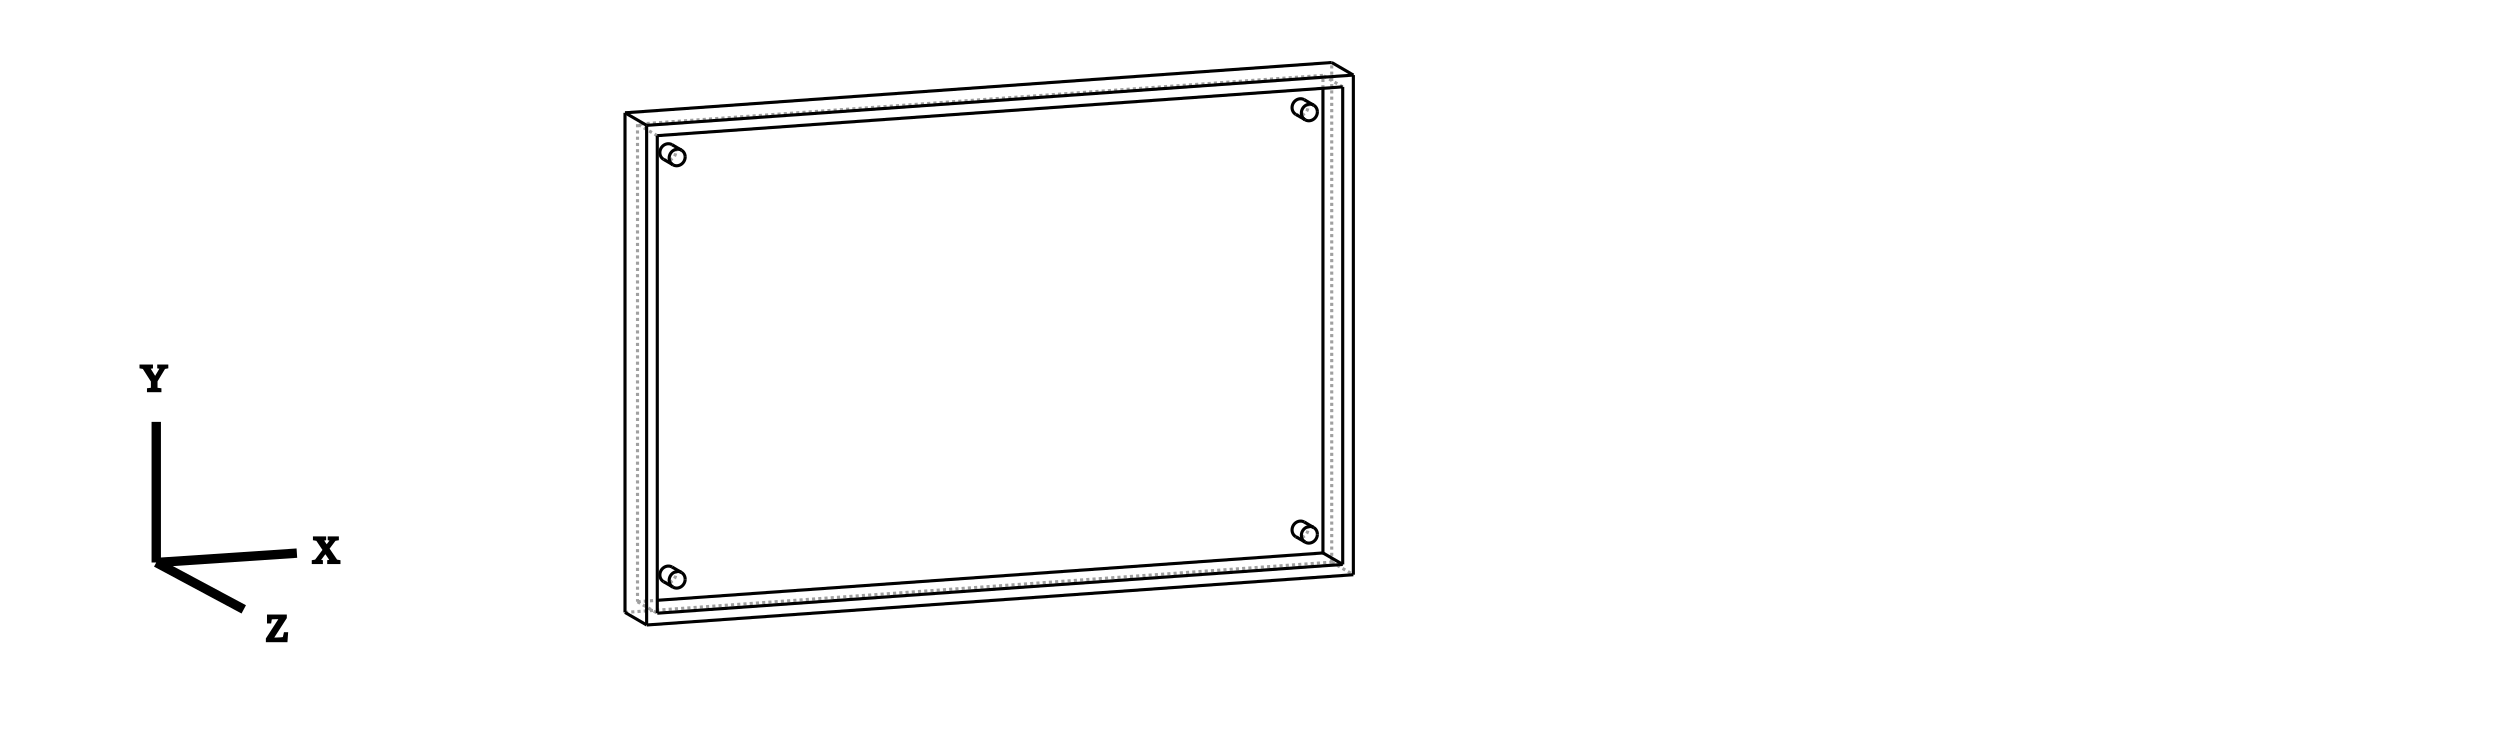
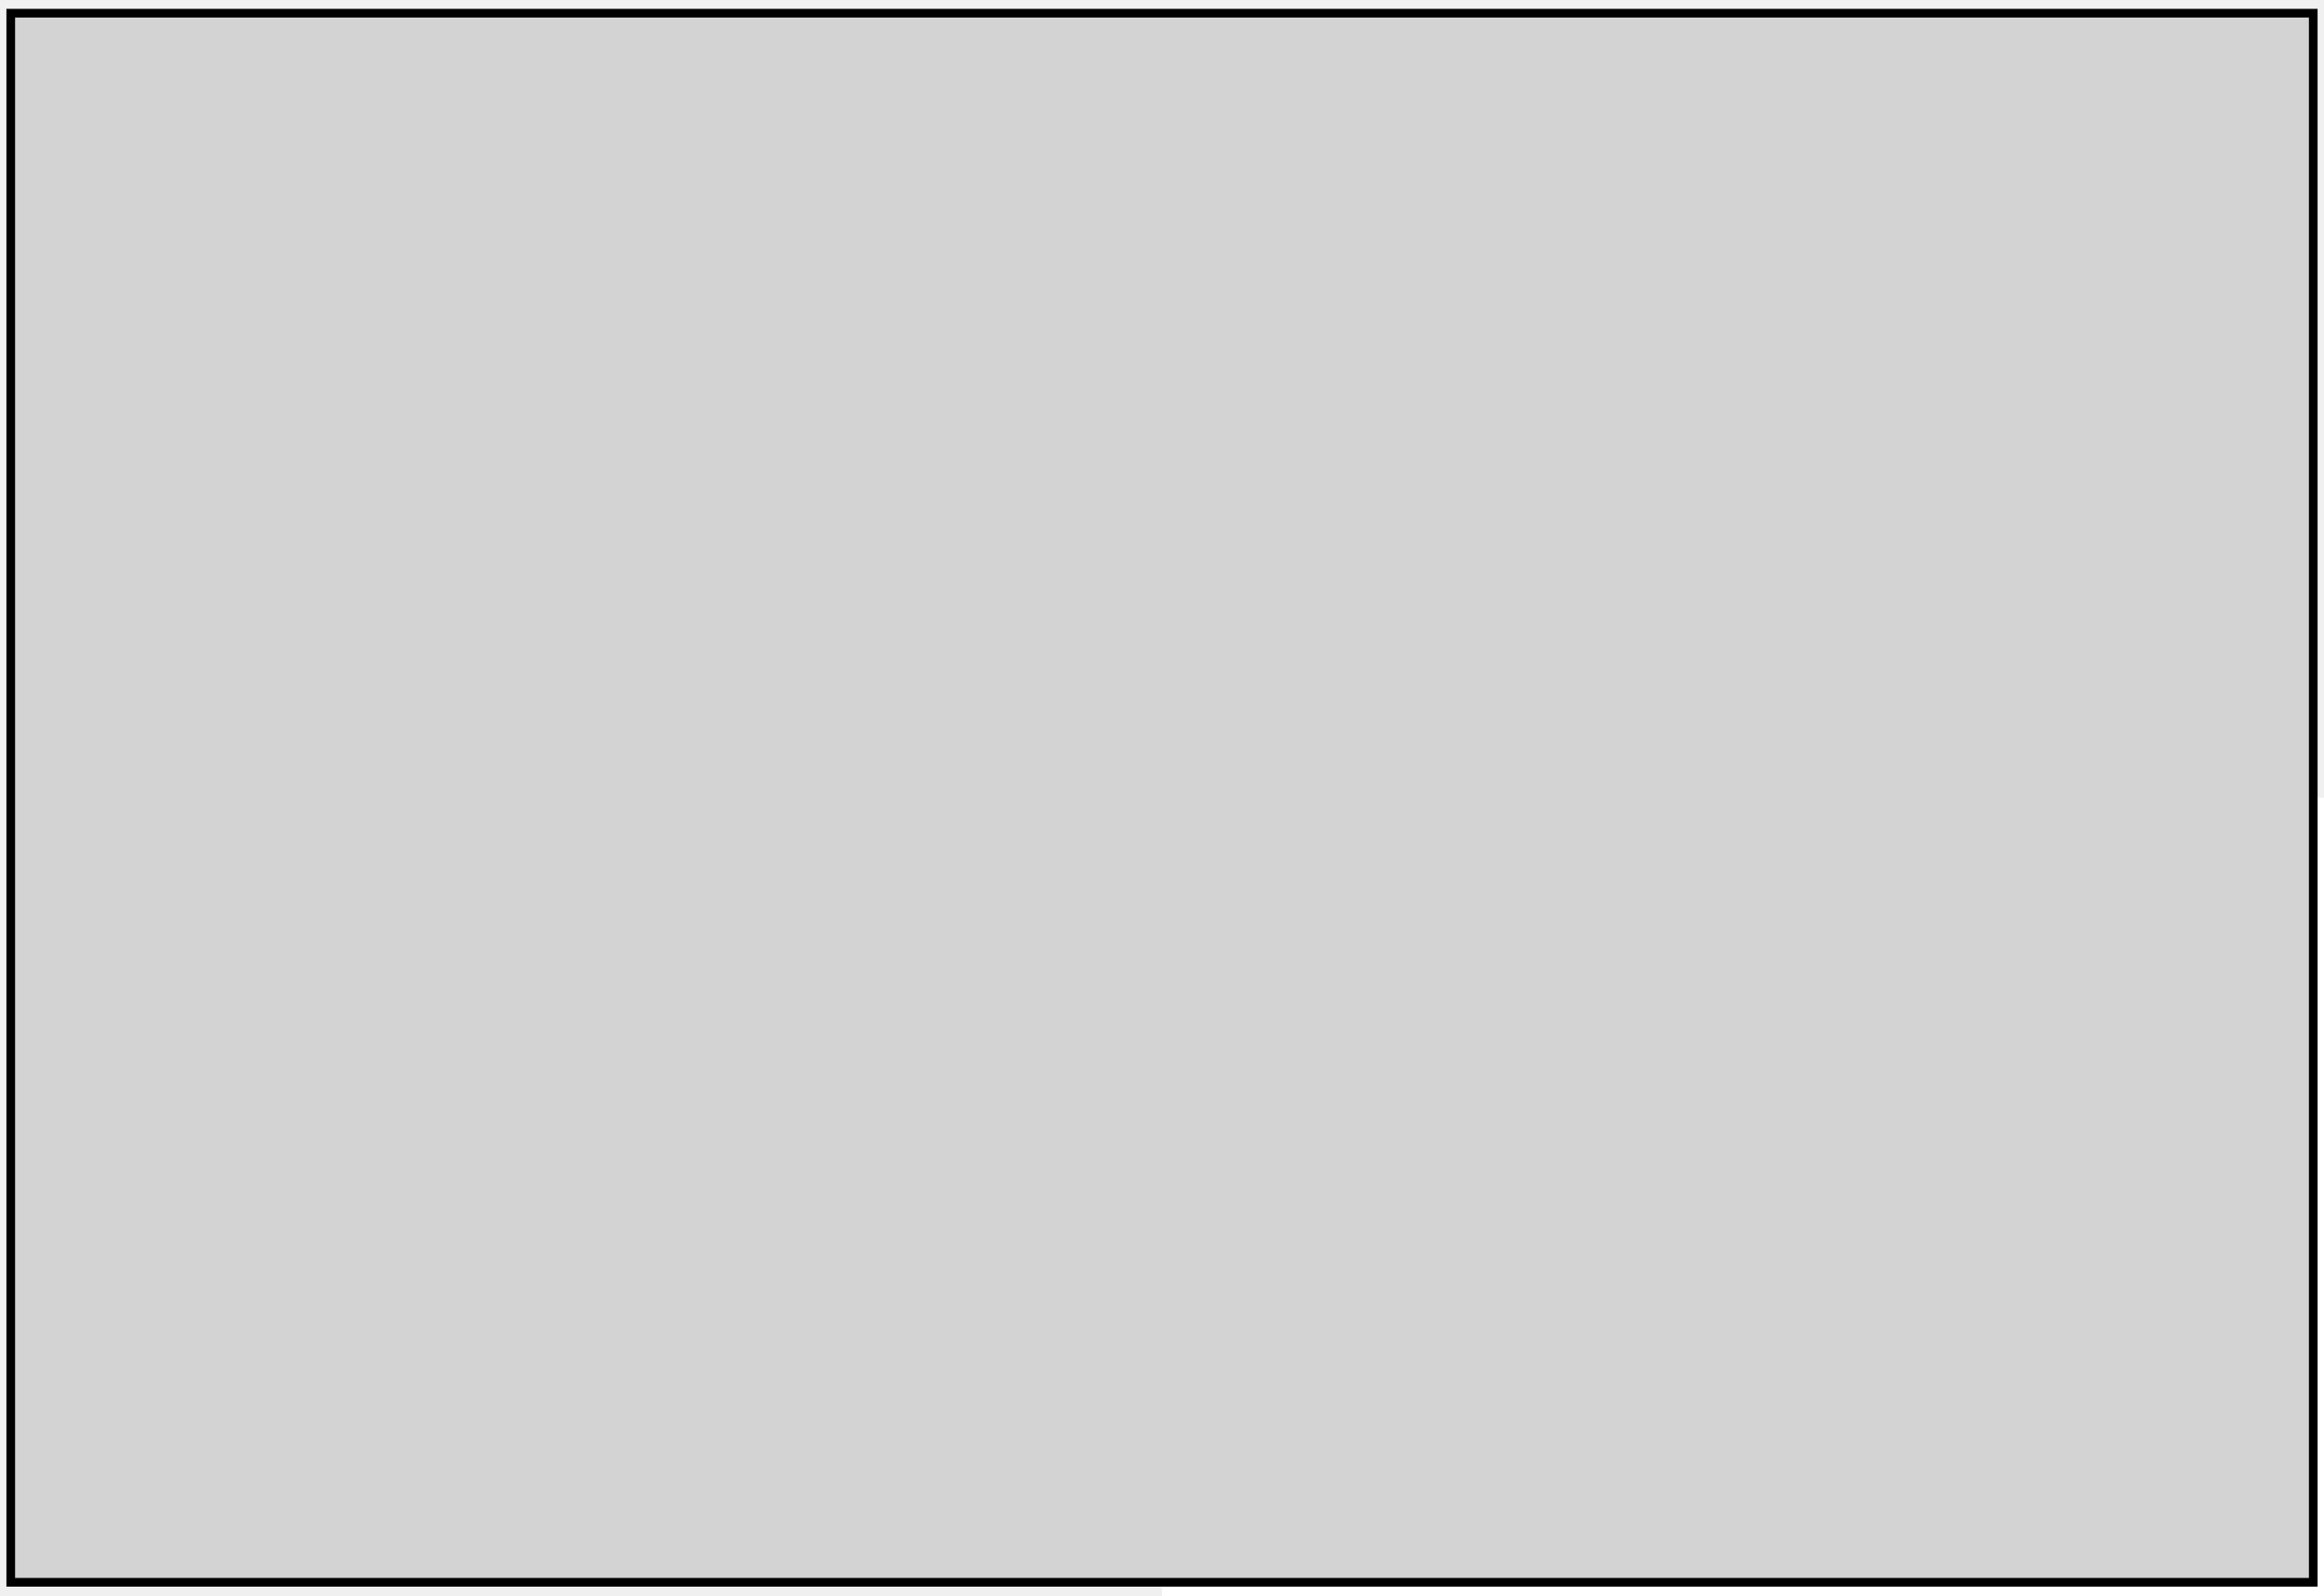
- <svg xmlns="http://www.w3.org/2000/svg" width="800.0" height="240.0">
+ <svg xmlns="http://www.w3.org/2000/svg" width="134mm" height="92mm" viewBox="-67 -46 134 92" version="1.1">
  <defs>
    <style>
      .cq-bg { fill: #ffffff; }
      @media (prefers-color-scheme: dark) {
        .cq-bg { fill: #0d1117; }
+         /* CadQuery SVG selectors */
        g[stroke="rgb(0,0,0)"] { stroke: #c9d1d9 !important; }
        g[stroke="rgb(160,160,160)"] { stroke: #484f58 !important; }
+         /* OpenSCAD SVG selectors */
+         path { stroke: #c9d1d9 !important; }
+         polygon { stroke: #c9d1d9 !important; fill: #161b22 !important; }
+         /* Common selectors */
        line { stroke: #c9d1d9 !important; }
        text { stroke: #c9d1d9 !important; fill: #c9d1d9 !important; }
      }
    </style>
  </defs>
-   <rect width="800.0" height="240.0" class="cq-bg" />
-   <g transform="scale(1.804785, -1.804785)   translate(173.4699,-59.83513)" stroke-width="0.554" fill="none">
-     <g stroke="rgb(160,160,160)" fill="none" stroke-dasharray="0.554,0.554">
-       <path d="M-62.653,-48.753 L62.653,-39.837 " />
-       <path d="M62.653,-39.837 L66.489,-42.065 " />
-       <path d="M62.653,-39.837 L62.653,48.753 " />
-       <path d="M-60.435,-46.853 L-56.93,-46.603 " />
-       <path d="M-60.435,-46.853 L-56.93,-48.889 " />
-       <path d="M61.096,44.184 L61.096,46.469 " />
-       <path d="M64.601,44.433 L61.096,46.469 " />
-       <path d="M61.096,46.469 L-60.435,37.821 " />
-       <path d="M-56.93,35.785 L-60.435,37.821 " />
-       <path d="M-60.435,37.821 L-60.435,-46.853 " />
-       <path d="M58.453,40.955 L58.45,41.047 L58.442,41.139 L58.428,41.229 L58.408,41.318 L58.383,41.405 L58.353,41.49 L58.317,41.573 L58.277,41.652 L58.231,41.729 L58.181,41.802 L58.126,41.871 L58.066,41.936 L58.003,41.997 L57.936,42.053 L57.865,42.104 L57.791,42.151 " />
-       <path d="M56.284,39.557 L56.365,39.513 L56.45,39.476 L56.537,39.444 L56.626,39.419 L56.717,39.4 L56.81,39.388 L56.903,39.382 L56.997,39.383 L57.092,39.39 L57.186,39.404 L57.279,39.424 L57.372,39.45 L57.462,39.483 L57.551,39.522 L57.638,39.567 L57.722,39.617 L57.803,39.673 L57.881,39.734 L57.955,39.8 L58.024,39.871 L58.09,39.946 L58.15,40.025 L58.206,40.108 L58.257,40.194 L58.302,40.283 L58.342,40.375 L58.375,40.469 L58.403,40.564 L58.425,40.661 L58.441,40.759 L58.45,40.857 L58.453,40.955 " />
-       <path d="M-53.639,32.978 L-53.642,33.071 L-53.651,33.162 L-53.665,33.253 L-53.684,33.342 L-53.709,33.429 L-53.74,33.514 L-53.775,33.596 L-53.816,33.676 L-53.862,33.752 L-53.912,33.825 L-53.967,33.894 L-54.026,33.959 L-54.09,34.02 L-54.157,34.077 L-54.228,34.128 L-54.302,34.174 " />
-       <path d="M-55.809,31.58 L-55.727,31.537 L-55.643,31.499 L-55.556,31.468 L-55.466,31.443 L-55.375,31.424 L-55.283,31.412 L-55.189,31.406 L-55.095,31.406 L-55.001,31.414 L-54.907,31.427 L-54.813,31.448 L-54.721,31.474 L-54.63,31.507 L-54.541,31.546 L-54.455,31.59 L-54.371,31.641 L-54.29,31.697 L-54.212,31.758 L-54.138,31.824 L-54.068,31.895 L-54.003,31.97 L-53.942,32.049 L-53.886,32.132 L-53.836,32.218 L-53.791,32.307 L-53.751,32.399 L-53.717,32.492 L-53.689,32.588 L-53.668,32.685 L-53.652,32.782 L-53.643,32.88 L-53.639,32.978 " />
-       <path d="M58.453,-33.928 L58.45,-33.836 L58.442,-33.744 L58.428,-33.653 L58.408,-33.564 L58.383,-33.477 L58.353,-33.392 L58.317,-33.31 L58.277,-33.23 L58.231,-33.154 L58.181,-33.081 L58.126,-33.012 L58.066,-32.947 L58.003,-32.886 L57.936,-32.83 L57.865,-32.778 L57.791,-32.732 " />
-       <path d="M56.284,-35.326 L56.365,-35.369 L56.45,-35.407 L56.537,-35.438 L56.626,-35.463 L56.717,-35.482 L56.81,-35.495 L56.903,-35.5 L56.997,-35.5 L57.092,-35.493 L57.186,-35.479 L57.279,-35.459 L57.372,-35.432 L57.462,-35.399 L57.551,-35.361 L57.638,-35.316 L57.722,-35.266 L57.803,-35.21 L57.881,-35.149 L57.955,-35.082 L58.024,-35.012 L58.09,-34.936 L58.15,-34.857 L58.206,-34.774 L58.257,-34.688 L58.302,-34.599 L58.342,-34.508 L58.375,-34.414 L58.403,-34.318 L58.425,-34.222 L58.441,-34.124 L58.45,-34.026 L58.453,-33.928 " />
-       <path d="M-53.639,-41.904 L-53.642,-41.812 L-53.651,-41.72 L-53.665,-41.63 L-53.684,-41.541 L-53.709,-41.454 L-53.74,-41.369 L-53.775,-41.286 L-53.816,-41.207 L-53.862,-41.13 L-53.912,-41.057 L-53.967,-40.988 L-54.026,-40.923 L-54.09,-40.862 L-54.157,-40.806 L-54.228,-40.755 L-54.302,-40.708 " />
-       <path d="M-55.809,-43.302 L-55.727,-43.346 L-55.643,-43.383 L-55.556,-43.415 L-55.466,-43.44 L-55.375,-43.459 L-55.283,-43.471 L-55.189,-43.477 L-55.095,-43.476 L-55.001,-43.469 L-54.907,-43.455 L-54.813,-43.435 L-54.721,-43.409 L-54.63,-43.376 L-54.541,-43.337 L-54.455,-43.292 L-54.371,-43.242 L-54.29,-43.186 L-54.212,-43.125 L-54.138,-43.059 L-54.068,-42.988 L-54.003,-42.913 L-53.942,-42.834 L-53.886,-42.751 L-53.836,-42.665 L-53.791,-42.576 L-53.751,-42.484 L-53.717,-42.39 L-53.689,-42.295 L-53.668,-42.198 L-53.652,-42.1 L-53.643,-42.002 L-53.639,-41.904 " />
-     </g>
-     <g stroke="rgb(0,0,0)" fill="none">
-       <path d="M-62.653,-48.753 L-58.818,-50.981 " />
-       <path d="M-62.653,-48.753 L-62.653,39.837 " />
-       <path d="M-58.818,37.609 L-62.653,39.837 " />
-       <path d="M-58.818,-50.981 L-58.818,37.609 " />
-       <path d="M-58.818,-50.981 L66.489,-42.065 " />
-       <path d="M-62.653,39.837 L62.653,48.753 " />
-       <path d="M-58.818,37.609 L66.489,46.526 " />
-       <path d="M66.489,46.526 L62.653,48.753 " />
-       <path d="M66.489,-42.065 L66.489,46.526 " />
-       <path d="M64.601,-40.241 L-56.93,-48.889 " />
-       <path d="M64.601,-40.241 L64.601,44.433 " />
-       <path d="M64.601,44.433 L-56.93,35.785 " />
-       <path d="M-56.93,-48.889 L-56.93,35.785 " />
-       <path d="M64.601,-40.241 L61.096,-38.205 " />
-       <path d="M-56.93,-46.603 L61.096,-38.205 " />
-       <path d="M61.096,-38.205 L61.096,44.184 " />
-       <path d="M60.105,39.995 L60.102,40.088 L60.094,40.179 L60.08,40.27 L60.06,40.359 L60.035,40.446 L60.005,40.531 L59.969,40.613 L59.928,40.693 L59.883,40.769 L59.832,40.842 L59.777,40.911 L59.718,40.976 L59.655,41.037 L59.587,41.093 L59.517,41.145 L59.443,41.191 " />
-       <path d="M59.443,41.191 L59.383,41.224 L59.321,41.253 L59.259,41.28 L59.194,41.302 L59.129,41.322 L59.062,41.338 L58.995,41.35 L58.926,41.359 L58.858,41.365 L58.789,41.366 L58.719,41.365 L58.65,41.36 L58.58,41.351 L58.511,41.339 L58.442,41.323 L58.374,41.304 L58.307,41.281 L58.241,41.255 L58.175,41.226 L58.111,41.194 L58.048,41.158 L57.987,41.12 L57.928,41.078 L57.87,41.034 L57.814,40.987 L57.761,40.937 L57.709,40.885 L57.66,40.83 L57.614,40.773 L57.57,40.714 L57.529,40.653 L57.49,40.591 L57.455,40.526 L57.422,40.46 L57.393,40.393 L57.366,40.324 L57.343,40.255 L57.323,40.184 L57.307,40.113 L57.293,40.041 L57.283,39.969 L57.277,39.897 L57.274,39.825 L57.274,39.753 L57.278,39.681 L57.285,39.61 L57.295,39.539 L57.309,39.47 L57.326,39.401 L57.346,39.333 L57.37,39.267 L57.397,39.203 L57.427,39.14 L57.46,39.079 L57.496,39.02 L57.534,38.962 L57.576,38.908 L57.62,38.855 L57.667,38.805 L57.716,38.758 L57.768,38.714 L57.822,38.672 L57.878,38.633 L57.936,38.597 " />
-       <path d="M57.936,38.597 L58.017,38.554 L58.102,38.516 L58.189,38.485 L58.278,38.46 L58.369,38.441 L58.462,38.429 L58.555,38.423 L58.649,38.423 L58.744,38.431 L58.838,38.444 L58.931,38.464 L59.023,38.491 L59.114,38.524 L59.203,38.562 L59.29,38.607 L59.374,38.658 L59.455,38.714 L59.532,38.775 L59.606,38.841 L59.676,38.912 L59.741,38.987 L59.802,39.066 L59.858,39.149 L59.909,39.235 L59.954,39.324 L59.993,39.416 L60.027,39.509 L60.055,39.605 L60.077,39.701 L60.092,39.799 L60.102,39.897 L60.105,39.995 " />
-       <path d="M57.791,42.151 L57.731,42.183 L57.67,42.213 L57.607,42.239 L57.542,42.262 L57.477,42.281 L57.41,42.297 L57.343,42.31 L57.275,42.319 L57.206,42.324 L57.137,42.326 L57.067,42.324 L56.998,42.319 L56.928,42.31 L56.859,42.298 L56.791,42.282 L56.723,42.263 L56.655,42.241 L56.589,42.215 L56.523,42.186 L56.459,42.153 L56.397,42.118 L56.335,42.079 L56.276,42.038 L56.218,41.993 L56.163,41.946 L56.109,41.897 L56.058,41.844 L56.009,41.79 L55.962,41.733 L55.918,41.674 L55.877,41.613 L55.839,41.55 L55.803,41.486 L55.771,41.42 L55.741,41.352 L55.715,41.284 L55.692,41.214 L55.672,41.144 L55.655,41.072 L55.642,41.001 L55.632,40.929 L55.625,40.856 L55.622,40.784 L55.622,40.712 L55.626,40.64 L55.633,40.569 L55.643,40.499 L55.657,40.429 L55.674,40.36 L55.695,40.293 L55.718,40.227 L55.745,40.162 L55.775,40.099 L55.808,40.038 L55.844,39.979 L55.883,39.922 L55.924,39.867 L55.968,39.815 L56.015,39.765 L56.065,39.718 L56.116,39.673 L56.17,39.631 L56.226,39.593 L56.284,39.557 " />
-       <path d="M-51.988,32.019 L-51.991,32.111 L-51.999,32.203 L-52.013,32.293 L-52.033,32.382 L-52.058,32.469 L-52.088,32.554 L-52.124,32.637 L-52.164,32.716 L-52.21,32.793 L-52.26,32.866 L-52.315,32.935 L-52.375,33 L-52.438,33.061 L-52.505,33.117 L-52.576,33.168 L-52.65,33.215 " />
-       <path d="M-52.65,33.215 L-52.71,33.248 L-52.771,33.277 L-52.834,33.303 L-52.898,33.326 L-52.964,33.345 L-53.03,33.361 L-53.098,33.374 L-53.166,33.383 L-53.235,33.388 L-53.304,33.39 L-53.373,33.388 L-53.443,33.383 L-53.512,33.375 L-53.582,33.362 L-53.65,33.347 L-53.718,33.327 L-53.786,33.305 L-53.852,33.279 L-53.917,33.25 L-53.982,33.217 L-54.044,33.182 L-54.105,33.143 L-54.165,33.102 L-54.223,33.058 L-54.278,33.01 L-54.332,32.961 L-54.383,32.909 L-54.432,32.854 L-54.479,32.797 L-54.523,32.738 L-54.564,32.677 L-54.602,32.614 L-54.638,32.55 L-54.67,32.484 L-54.7,32.416 L-54.726,32.348 L-54.749,32.278 L-54.769,32.208 L-54.786,32.137 L-54.799,32.065 L-54.809,31.993 L-54.816,31.921 L-54.819,31.848 L-54.819,31.776 L-54.815,31.705 L-54.808,31.633 L-54.798,31.563 L-54.784,31.493 L-54.767,31.424 L-54.746,31.357 L-54.723,31.291 L-54.696,31.226 L-54.666,31.163 L-54.633,31.102 L-54.597,31.043 L-54.558,30.986 L-54.517,30.931 L-54.472,30.879 L-54.426,30.829 L-54.376,30.782 L-54.325,30.737 L-54.271,30.695 L-54.215,30.657 L-54.157,30.621 " />
-       <path d="M-54.157,30.621 L-54.075,30.577 L-53.991,30.54 L-53.904,30.508 L-53.815,30.483 L-53.724,30.465 L-53.631,30.452 L-53.538,30.446 L-53.443,30.447 L-53.349,30.454 L-53.255,30.468 L-53.162,30.488 L-53.069,30.515 L-52.978,30.547 L-52.889,30.586 L-52.803,30.631 L-52.719,30.681 L-52.638,30.737 L-52.56,30.798 L-52.486,30.864 L-52.417,30.935 L-52.351,31.01 L-52.29,31.089 L-52.235,31.172 L-52.184,31.258 L-52.139,31.348 L-52.099,31.439 L-52.066,31.533 L-52.038,31.628 L-52.016,31.725 L-52,31.823 L-51.991,31.921 L-51.988,32.019 " />
-       <path d="M-54.302,34.174 L-54.362,34.207 L-54.423,34.236 L-54.486,34.263 L-54.55,34.285 L-54.616,34.305 L-54.682,34.321 L-54.75,34.333 L-54.818,34.342 L-54.887,34.348 L-54.956,34.35 L-55.025,34.348 L-55.095,34.343 L-55.164,34.334 L-55.233,34.322 L-55.302,34.306 L-55.37,34.287 L-55.437,34.264 L-55.504,34.238 L-55.569,34.209 L-55.633,34.177 L-55.696,34.141 L-55.757,34.103 L-55.817,34.061 L-55.874,34.017 L-55.93,33.97 L-55.984,33.92 L-56.035,33.868 L-56.084,33.813 L-56.13,33.756 L-56.174,33.697 L-56.216,33.637 L-56.254,33.574 L-56.289,33.509 L-56.322,33.443 L-56.351,33.376 L-56.378,33.307 L-56.401,33.238 L-56.421,33.167 L-56.438,33.096 L-56.451,33.024 L-56.461,32.952 L-56.468,32.88 L-56.471,32.808 L-56.47,32.736 L-56.467,32.664 L-56.46,32.593 L-56.449,32.522 L-56.436,32.453 L-56.418,32.384 L-56.398,32.317 L-56.374,32.25 L-56.348,32.186 L-56.318,32.123 L-56.285,32.062 L-56.249,32.003 L-56.21,31.946 L-56.168,31.891 L-56.124,31.838 L-56.077,31.788 L-56.028,31.741 L-55.976,31.697 L-55.923,31.655 L-55.867,31.616 L-55.809,31.58 " />
-       <path d="M60.105,-34.888 L60.102,-34.795 L60.094,-34.703 L60.08,-34.613 L60.06,-34.524 L60.035,-34.437 L60.005,-34.352 L59.969,-34.269 L59.928,-34.19 L59.883,-34.113 L59.832,-34.04 L59.777,-33.971 L59.718,-33.906 L59.655,-33.845 L59.587,-33.789 L59.517,-33.738 L59.443,-33.691 " />
-       <path d="M59.443,-33.691 L59.383,-33.659 L59.321,-33.629 L59.259,-33.603 L59.194,-33.58 L59.129,-33.561 L59.062,-33.545 L58.995,-33.532 L58.926,-33.524 L58.858,-33.518 L58.789,-33.516 L58.719,-33.518 L58.65,-33.523 L58.58,-33.532 L58.511,-33.544 L58.442,-33.56 L58.374,-33.579 L58.307,-33.601 L58.241,-33.627 L58.175,-33.656 L58.111,-33.689 L58.048,-33.724 L57.987,-33.763 L57.928,-33.804 L57.87,-33.849 L57.814,-33.896 L57.761,-33.945 L57.709,-33.998 L57.66,-34.052 L57.614,-34.109 L57.57,-34.168 L57.529,-34.229 L57.49,-34.292 L57.455,-34.356 L57.422,-34.422 L57.393,-34.49 L57.366,-34.558 L57.343,-34.628 L57.323,-34.698 L57.307,-34.77 L57.293,-34.841 L57.283,-34.913 L57.277,-34.986 L57.274,-35.058 L57.274,-35.13 L57.278,-35.202 L57.285,-35.273 L57.295,-35.343 L57.309,-35.413 L57.326,-35.482 L57.346,-35.549 L57.37,-35.615 L57.397,-35.68 L57.427,-35.743 L57.46,-35.804 L57.496,-35.863 L57.534,-35.92 L57.576,-35.975 L57.62,-36.027 L57.667,-36.077 L57.716,-36.125 L57.768,-36.169 L57.822,-36.211 L57.878,-36.25 L57.936,-36.285 " />
-       <path d="M57.936,-36.285 L58.017,-36.329 L58.102,-36.366 L58.189,-36.398 L58.278,-36.423 L58.369,-36.442 L58.462,-36.454 L58.555,-36.46 L58.649,-36.459 L58.744,-36.452 L58.838,-36.438 L58.931,-36.418 L59.023,-36.392 L59.114,-36.359 L59.203,-36.32 L59.29,-36.275 L59.374,-36.225 L59.455,-36.169 L59.532,-36.108 L59.606,-36.042 L59.676,-35.971 L59.741,-35.896 L59.802,-35.817 L59.858,-35.734 L59.909,-35.648 L59.954,-35.559 L59.993,-35.467 L60.027,-35.373 L60.055,-35.278 L60.077,-35.181 L60.092,-35.084 L60.102,-34.986 L60.105,-34.888 " />
-       <path d="M57.791,-32.732 L57.731,-32.699 L57.67,-32.67 L57.607,-32.644 L57.542,-32.621 L57.477,-32.601 L57.41,-32.585 L57.343,-32.573 L57.275,-32.564 L57.206,-32.559 L57.137,-32.557 L57.067,-32.558 L56.998,-32.564 L56.928,-32.572 L56.859,-32.584 L56.791,-32.6 L56.723,-32.619 L56.655,-32.642 L56.589,-32.668 L56.523,-32.697 L56.459,-32.729 L56.397,-32.765 L56.335,-32.803 L56.276,-32.845 L56.218,-32.889 L56.163,-32.936 L56.109,-32.986 L56.058,-33.038 L56.009,-33.093 L55.962,-33.15 L55.918,-33.209 L55.877,-33.27 L55.839,-33.333 L55.803,-33.397 L55.771,-33.463 L55.741,-33.53 L55.715,-33.599 L55.692,-33.669 L55.672,-33.739 L55.655,-33.81 L55.642,-33.882 L55.632,-33.954 L55.625,-34.026 L55.622,-34.098 L55.622,-34.17 L55.626,-34.242 L55.633,-34.313 L55.643,-34.384 L55.657,-34.454 L55.674,-34.522 L55.695,-34.59 L55.718,-34.656 L55.745,-34.72 L55.775,-34.783 L55.808,-34.844 L55.844,-34.904 L55.883,-34.961 L55.924,-35.015 L55.968,-35.068 L56.015,-35.118 L56.065,-35.165 L56.116,-35.21 L56.17,-35.251 L56.226,-35.29 L56.284,-35.326 " />
-       <path d="M-51.988,-42.864 L-51.991,-42.772 L-51.999,-42.68 L-52.013,-42.589 L-52.033,-42.5 L-52.058,-42.413 L-52.088,-42.328 L-52.124,-42.246 L-52.164,-42.166 L-52.21,-42.09 L-52.26,-42.017 L-52.315,-41.948 L-52.375,-41.883 L-52.438,-41.822 L-52.505,-41.766 L-52.576,-41.714 L-52.65,-41.668 " />
-       <path d="M-52.65,-41.668 L-52.71,-41.635 L-52.771,-41.606 L-52.834,-41.58 L-52.898,-41.557 L-52.964,-41.537 L-53.03,-41.521 L-53.098,-41.509 L-53.166,-41.5 L-53.235,-41.494 L-53.304,-41.493 L-53.373,-41.494 L-53.443,-41.499 L-53.512,-41.508 L-53.582,-41.52 L-53.65,-41.536 L-53.718,-41.555 L-53.786,-41.578 L-53.852,-41.604 L-53.917,-41.633 L-53.982,-41.665 L-54.044,-41.701 L-54.105,-41.739 L-54.165,-41.781 L-54.223,-41.825 L-54.278,-41.872 L-54.332,-41.922 L-54.383,-41.974 L-54.432,-42.029 L-54.479,-42.086 L-54.523,-42.145 L-54.564,-42.206 L-54.602,-42.268 L-54.638,-42.333 L-54.67,-42.399 L-54.7,-42.466 L-54.726,-42.535 L-54.749,-42.604 L-54.769,-42.675 L-54.786,-42.746 L-54.799,-42.818 L-54.809,-42.89 L-54.816,-42.962 L-54.819,-43.034 L-54.819,-43.106 L-54.815,-43.178 L-54.808,-43.249 L-54.798,-43.32 L-54.784,-43.39 L-54.767,-43.458 L-54.746,-43.526 L-54.723,-43.592 L-54.696,-43.656 L-54.666,-43.719 L-54.633,-43.78 L-54.597,-43.84 L-54.558,-43.897 L-54.517,-43.951 L-54.472,-44.004 L-54.426,-44.054 L-54.376,-44.101 L-54.325,-44.146 L-54.271,-44.187 L-54.215,-44.226 L-54.157,-44.262 " />
-       <path d="M-54.157,-44.262 L-54.075,-44.305 L-53.991,-44.343 L-53.904,-44.374 L-53.815,-44.399 L-53.724,-44.418 L-53.631,-44.43 L-53.538,-44.436 L-53.443,-44.436 L-53.349,-44.428 L-53.255,-44.415 L-53.162,-44.395 L-53.069,-44.368 L-52.978,-44.335 L-52.889,-44.297 L-52.803,-44.252 L-52.719,-44.201 L-52.638,-44.146 L-52.56,-44.084 L-52.486,-44.018 L-52.417,-43.948 L-52.351,-43.872 L-52.29,-43.793 L-52.235,-43.71 L-52.184,-43.624 L-52.139,-43.535 L-52.099,-43.443 L-52.066,-43.35 L-52.038,-43.254 L-52.016,-43.158 L-52,-43.06 L-51.991,-42.962 L-51.988,-42.864 " />
-       <path d="M-54.302,-40.708 L-54.362,-40.676 L-54.423,-40.646 L-54.486,-40.62 L-54.55,-40.597 L-54.616,-40.578 L-54.682,-40.562 L-54.75,-40.549 L-54.818,-40.54 L-54.887,-40.535 L-54.956,-40.533 L-55.025,-40.535 L-55.095,-40.54 L-55.164,-40.549 L-55.233,-40.561 L-55.302,-40.577 L-55.37,-40.596 L-55.437,-40.618 L-55.504,-40.644 L-55.569,-40.673 L-55.633,-40.706 L-55.696,-40.741 L-55.757,-40.78 L-55.817,-40.821 L-55.874,-40.866 L-55.93,-40.913 L-55.984,-40.962 L-56.035,-41.015 L-56.084,-41.069 L-56.13,-41.126 L-56.174,-41.185 L-56.216,-41.246 L-56.254,-41.309 L-56.289,-41.373 L-56.322,-41.439 L-56.351,-41.507 L-56.378,-41.575 L-56.401,-41.645 L-56.421,-41.715 L-56.438,-41.787 L-56.451,-41.858 L-56.461,-41.93 L-56.468,-42.003 L-56.471,-42.075 L-56.47,-42.147 L-56.467,-42.219 L-56.46,-42.29 L-56.449,-42.36 L-56.436,-42.43 L-56.418,-42.499 L-56.398,-42.566 L-56.374,-42.632 L-56.348,-42.697 L-56.318,-42.76 L-56.285,-42.821 L-56.249,-42.88 L-56.21,-42.937 L-56.168,-42.992 L-56.124,-43.044 L-56.077,-43.094 L-56.028,-43.142 L-55.976,-43.186 L-55.923,-43.228 L-55.867,-43.267 L-55.809,-43.302 " />
-       <path d="M56.284,39.557 L57.936,38.597 " />
-       <path d="M57.791,42.151 L59.443,41.191 " />
-       <path d="M-55.809,31.58 L-54.157,30.621 " />
-       <path d="M-54.302,34.174 L-52.65,33.215 " />
-       <path d="M56.284,-35.326 L57.936,-36.285 " />
-       <path d="M57.791,-32.732 L59.443,-33.691 " />
-       <path d="M-55.809,-43.302 L-54.157,-44.262 " />
-       <path d="M-54.302,-40.708 L-52.65,-41.668 " />
-     </g>
-   </g>
-   <g transform="translate(20,210.0)" stroke="rgb(0,0,255)">
-     <line x1="30" y1="-30" x2="75" y2="-33" stroke-width="3" stroke="#000000" />
-     <text x="80" y="-30" style="stroke:#000000">X </text>
-     <line x1="30" y1="-30" x2="30" y2="-75" stroke-width="3" stroke="#000000" />
-     <text x="25" y="-85" style="stroke:#000000">Y </text>
-     <line x1="30" y1="-30" x2="58" y2="-15" stroke-width="3" stroke="#000000" />
-     <text x="65" y="-5" style="stroke:#000000">Z </text>
-   </g>
+   <rect width="134mm" height="92mm" class="cq-bg" />
+   <path d=" M 66.38,-45.24 L -66.38,-45.24 L -66.38,45.24 L 66.38,45.24 z " stroke="black" fill="lightgray" stroke-width="0.5" />
</svg>
